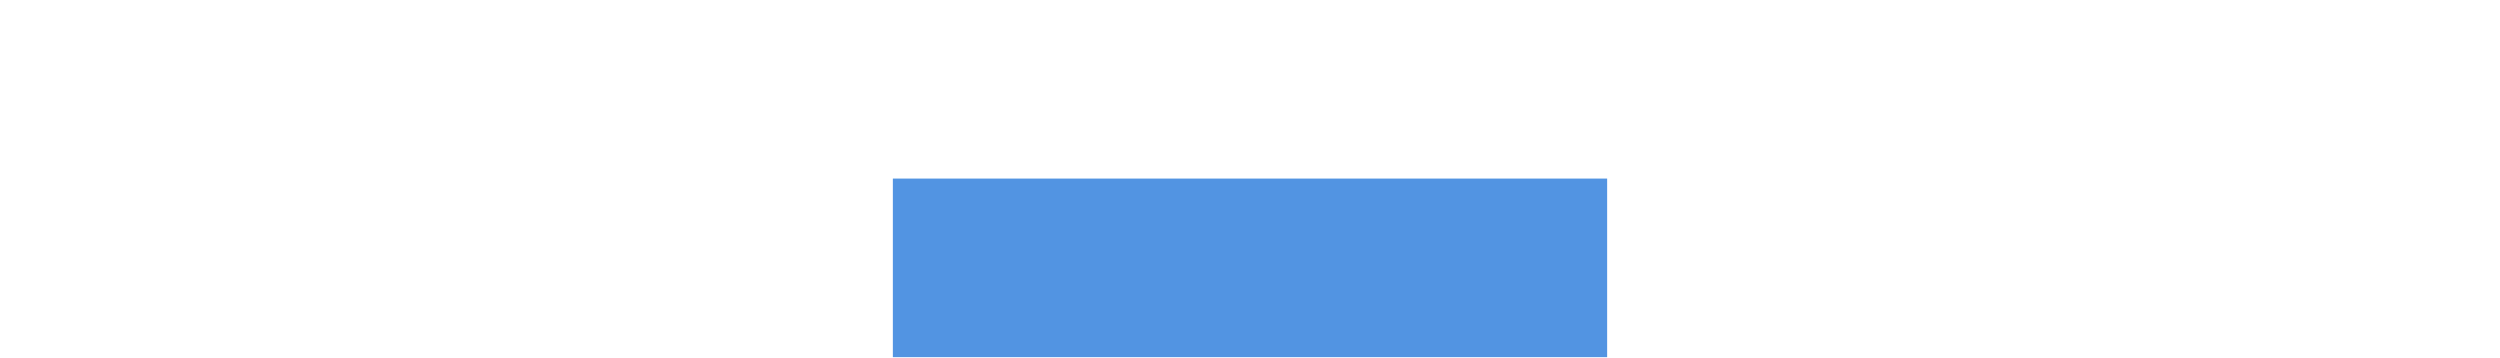
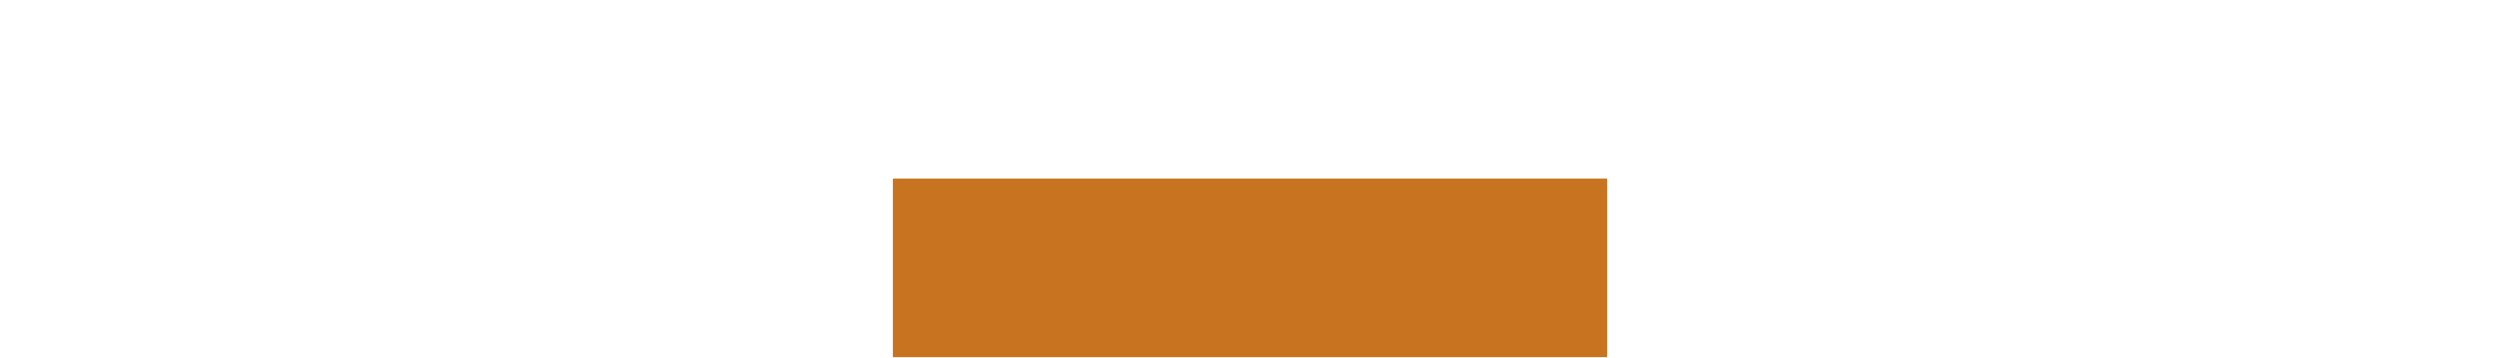
<svg xmlns="http://www.w3.org/2000/svg" width="28" height="4" id="svg11300" version="1.0" style="display:inline;enable-background:new">
  <defs id="defs3" />
  <g style="display:inline" id="layer1" transform="translate(0,-296)">
-     <rect style="opacity:1;fill:#5294e2;fill-opacity:1;stroke:none" id="rect4270-9" width="8" height="2" x="10" y="298" />
+     <rect style="opacity:1;fill:#c77320;fill-opacity:1;stroke:none" id="rect4270-9" width="8" height="2" x="10" y="298" />
  </g>
</svg>
